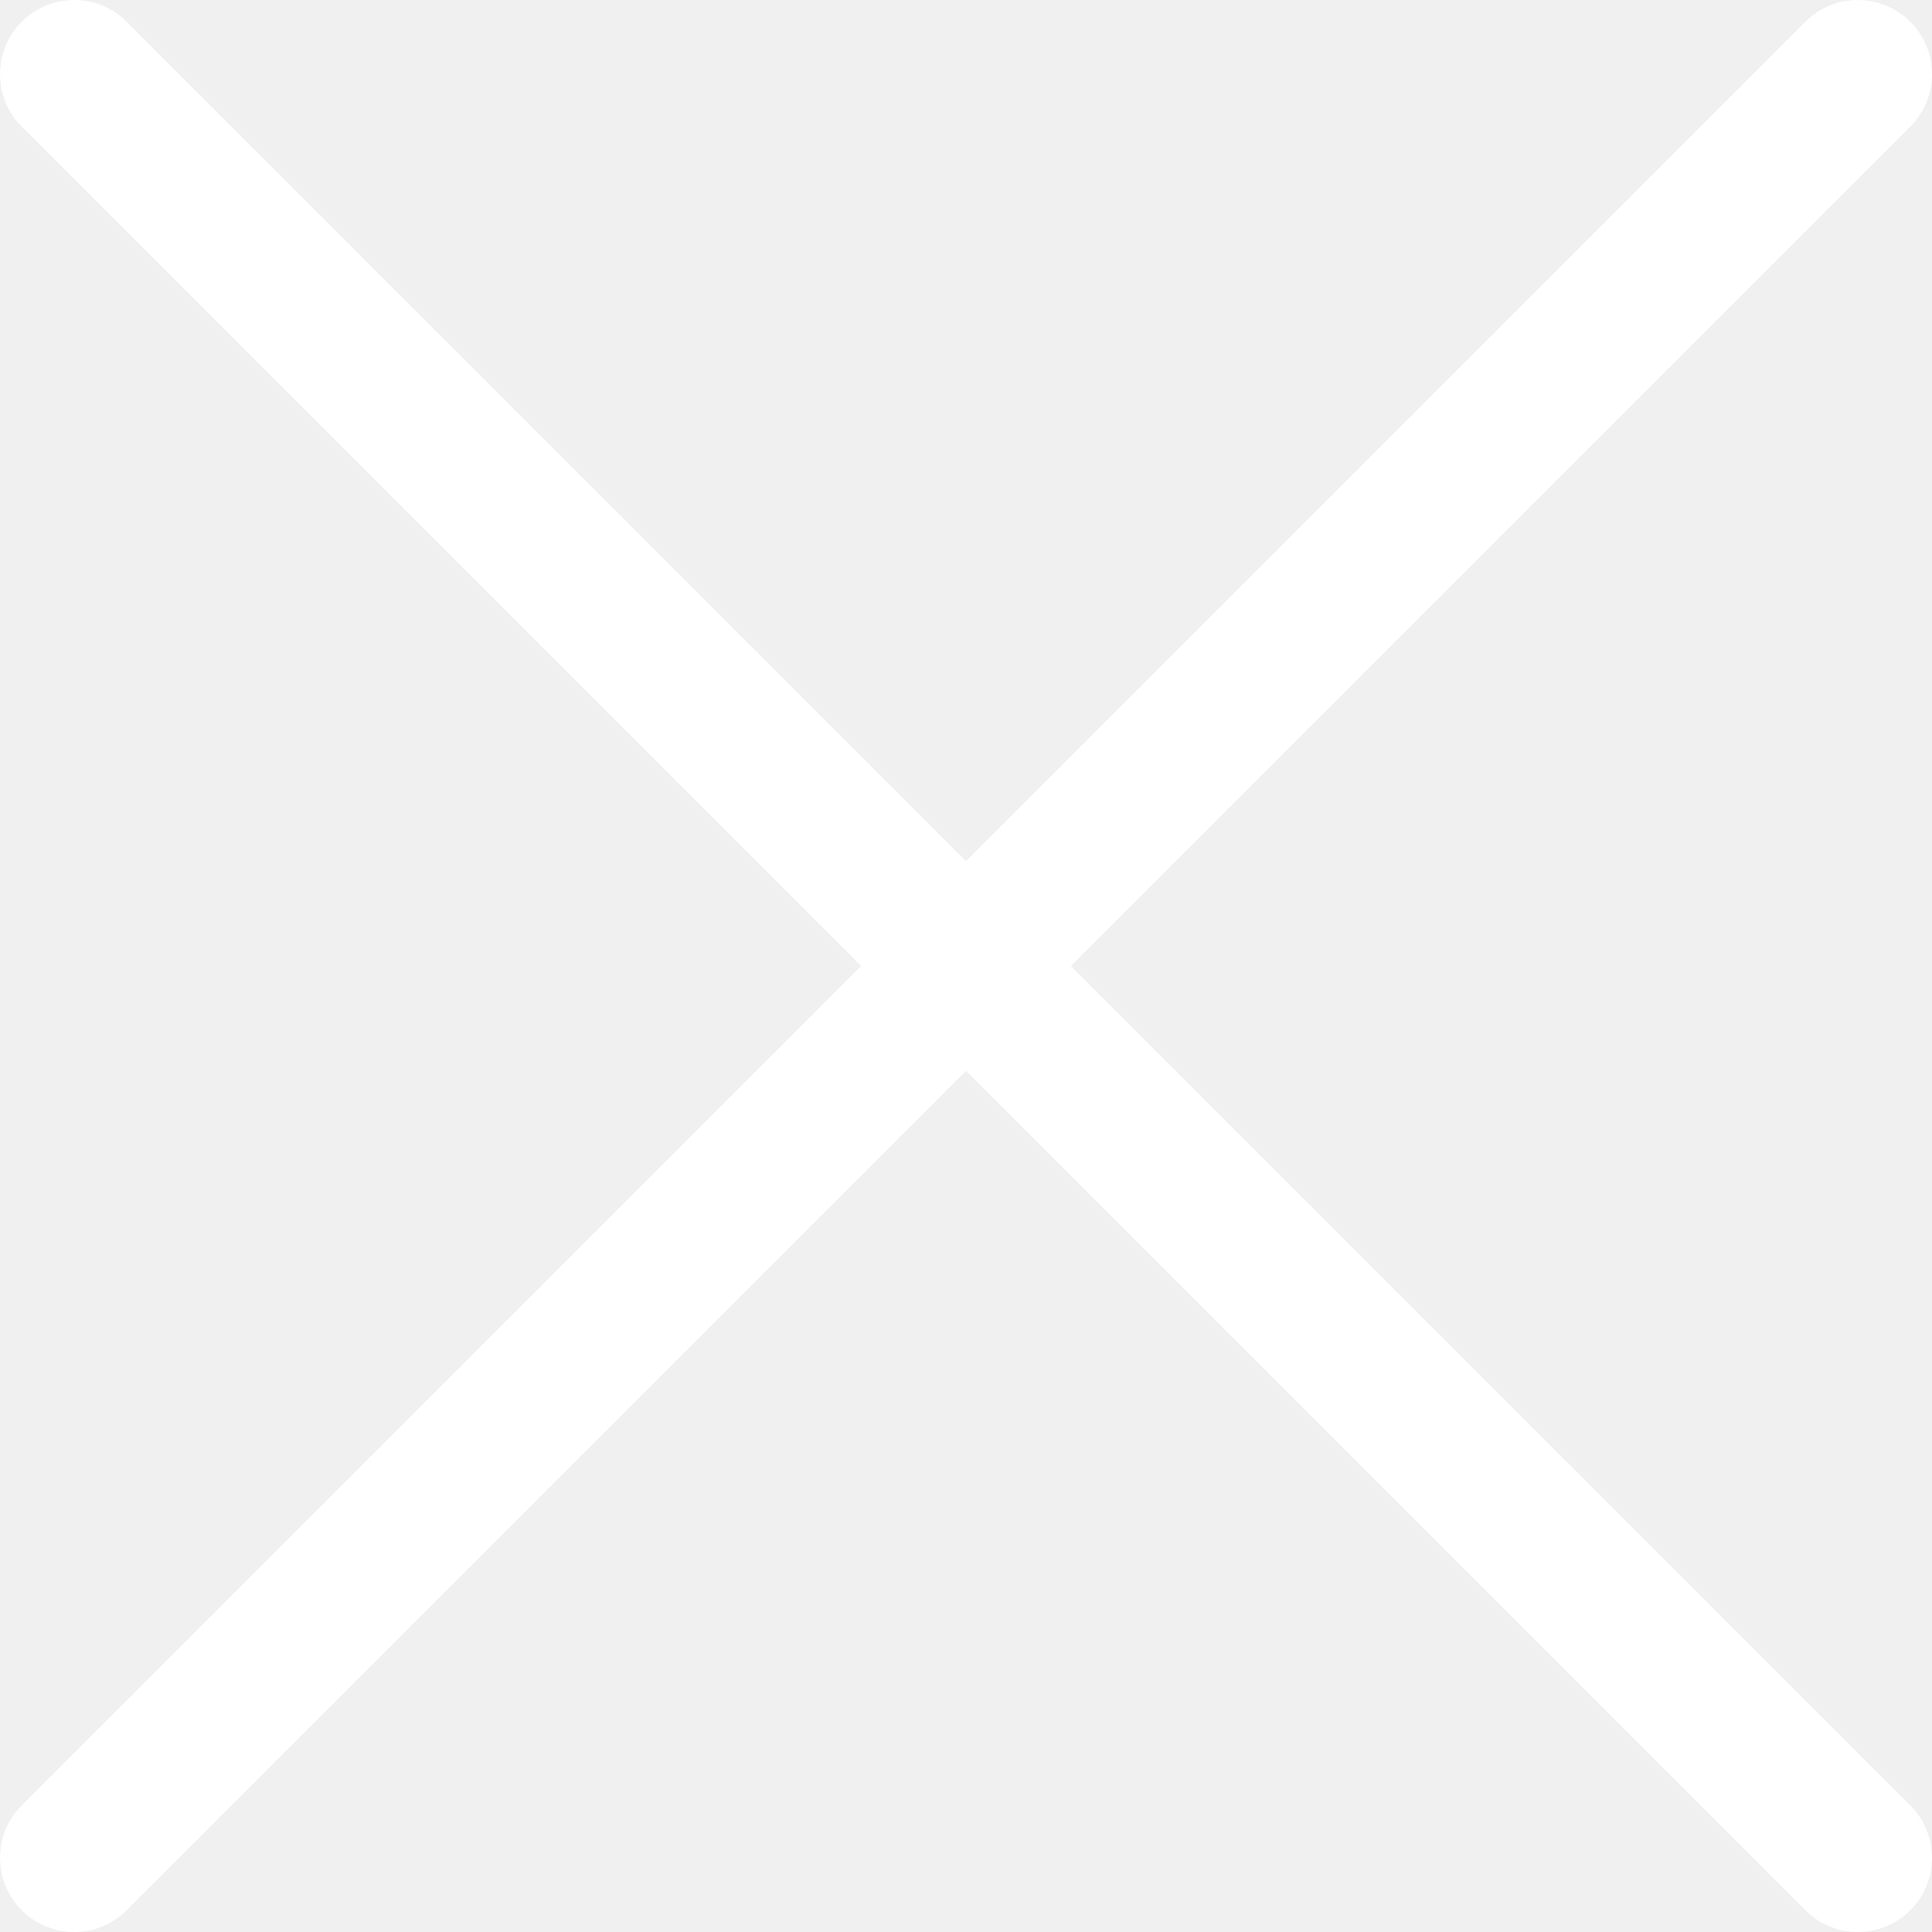
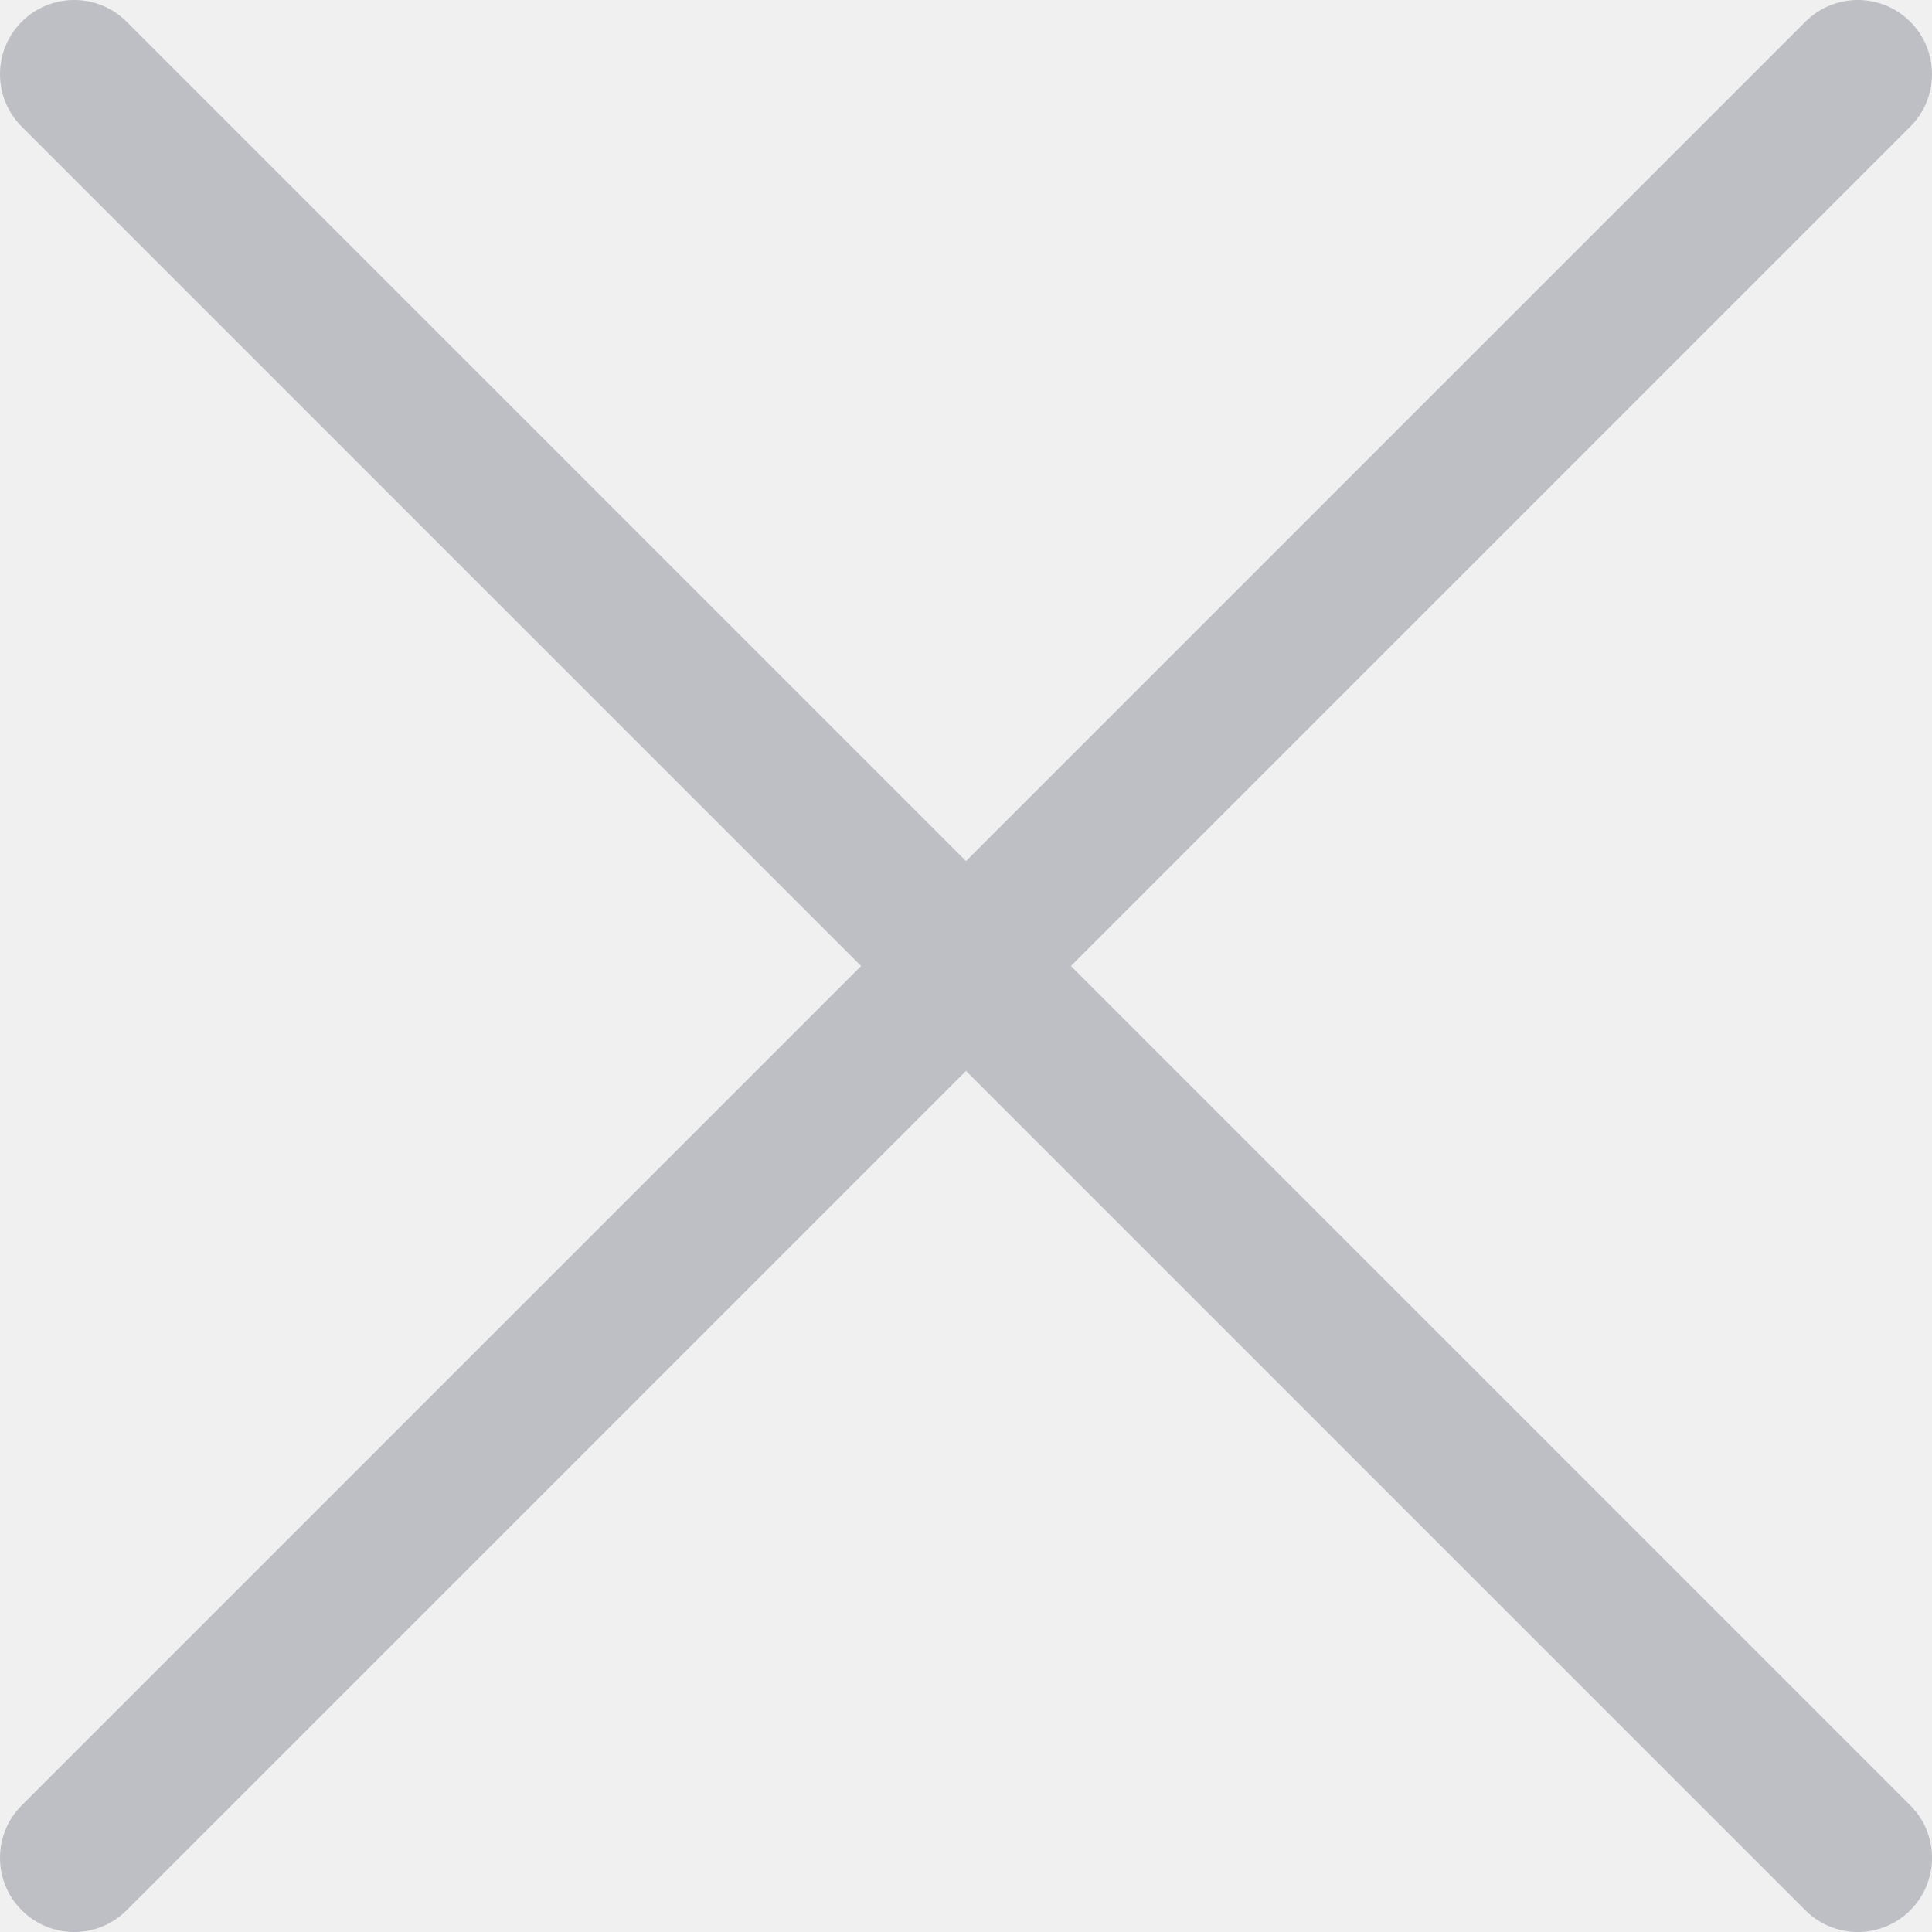
- <svg xmlns="http://www.w3.org/2000/svg" width="8" height="8" viewBox="0 0 20 20" fill="none">
-   <path d="M19.775 0.225C19.475 -0.075 18.989 -0.075 18.689 0.225L10 8.914L1.311 0.225C1.011 -0.075 0.525 -0.075 0.225 0.225C-0.075 0.525 -0.075 1.011 0.225 1.311L8.914 10L0.225 18.689C-0.075 18.989 -0.075 19.475 0.225 19.775C0.525 20.075 1.011 20.075 1.311 19.775L10 11.086L18.689 19.775C18.989 20.075 19.475 20.075 19.775 19.775C20.075 19.475 20.075 18.989 19.775 18.689L11.086 10L19.775 1.311C20.075 1.011 20.075 0.525 19.775 0.225Z" fill="#fff" />
+ <svg xmlns="http://www.w3.org/2000/svg" width="20" height="20" viewBox="0 0 20 20" fill="none">
+   <path d="M19.775 0.225C19.475 -0.075 18.989 -0.075 18.689 0.225L10 8.914L1.311 0.225C1.011 -0.075 0.525 -0.075 0.225 0.225C-0.075 0.525 -0.075 1.011 0.225 1.311L8.914 10L0.225 18.689C-0.075 18.989 -0.075 19.475 0.225 19.775C0.525 20.075 1.011 20.075 1.311 19.775L10 11.086L18.689 19.775C18.989 20.075 19.475 20.075 19.775 19.775C20.075 19.475 20.075 18.989 19.775 18.689L11.086 10L19.775 1.311C20.075 1.011 20.075 0.525 19.775 0.225Z" fill="#BEBFC4" />
</svg>
